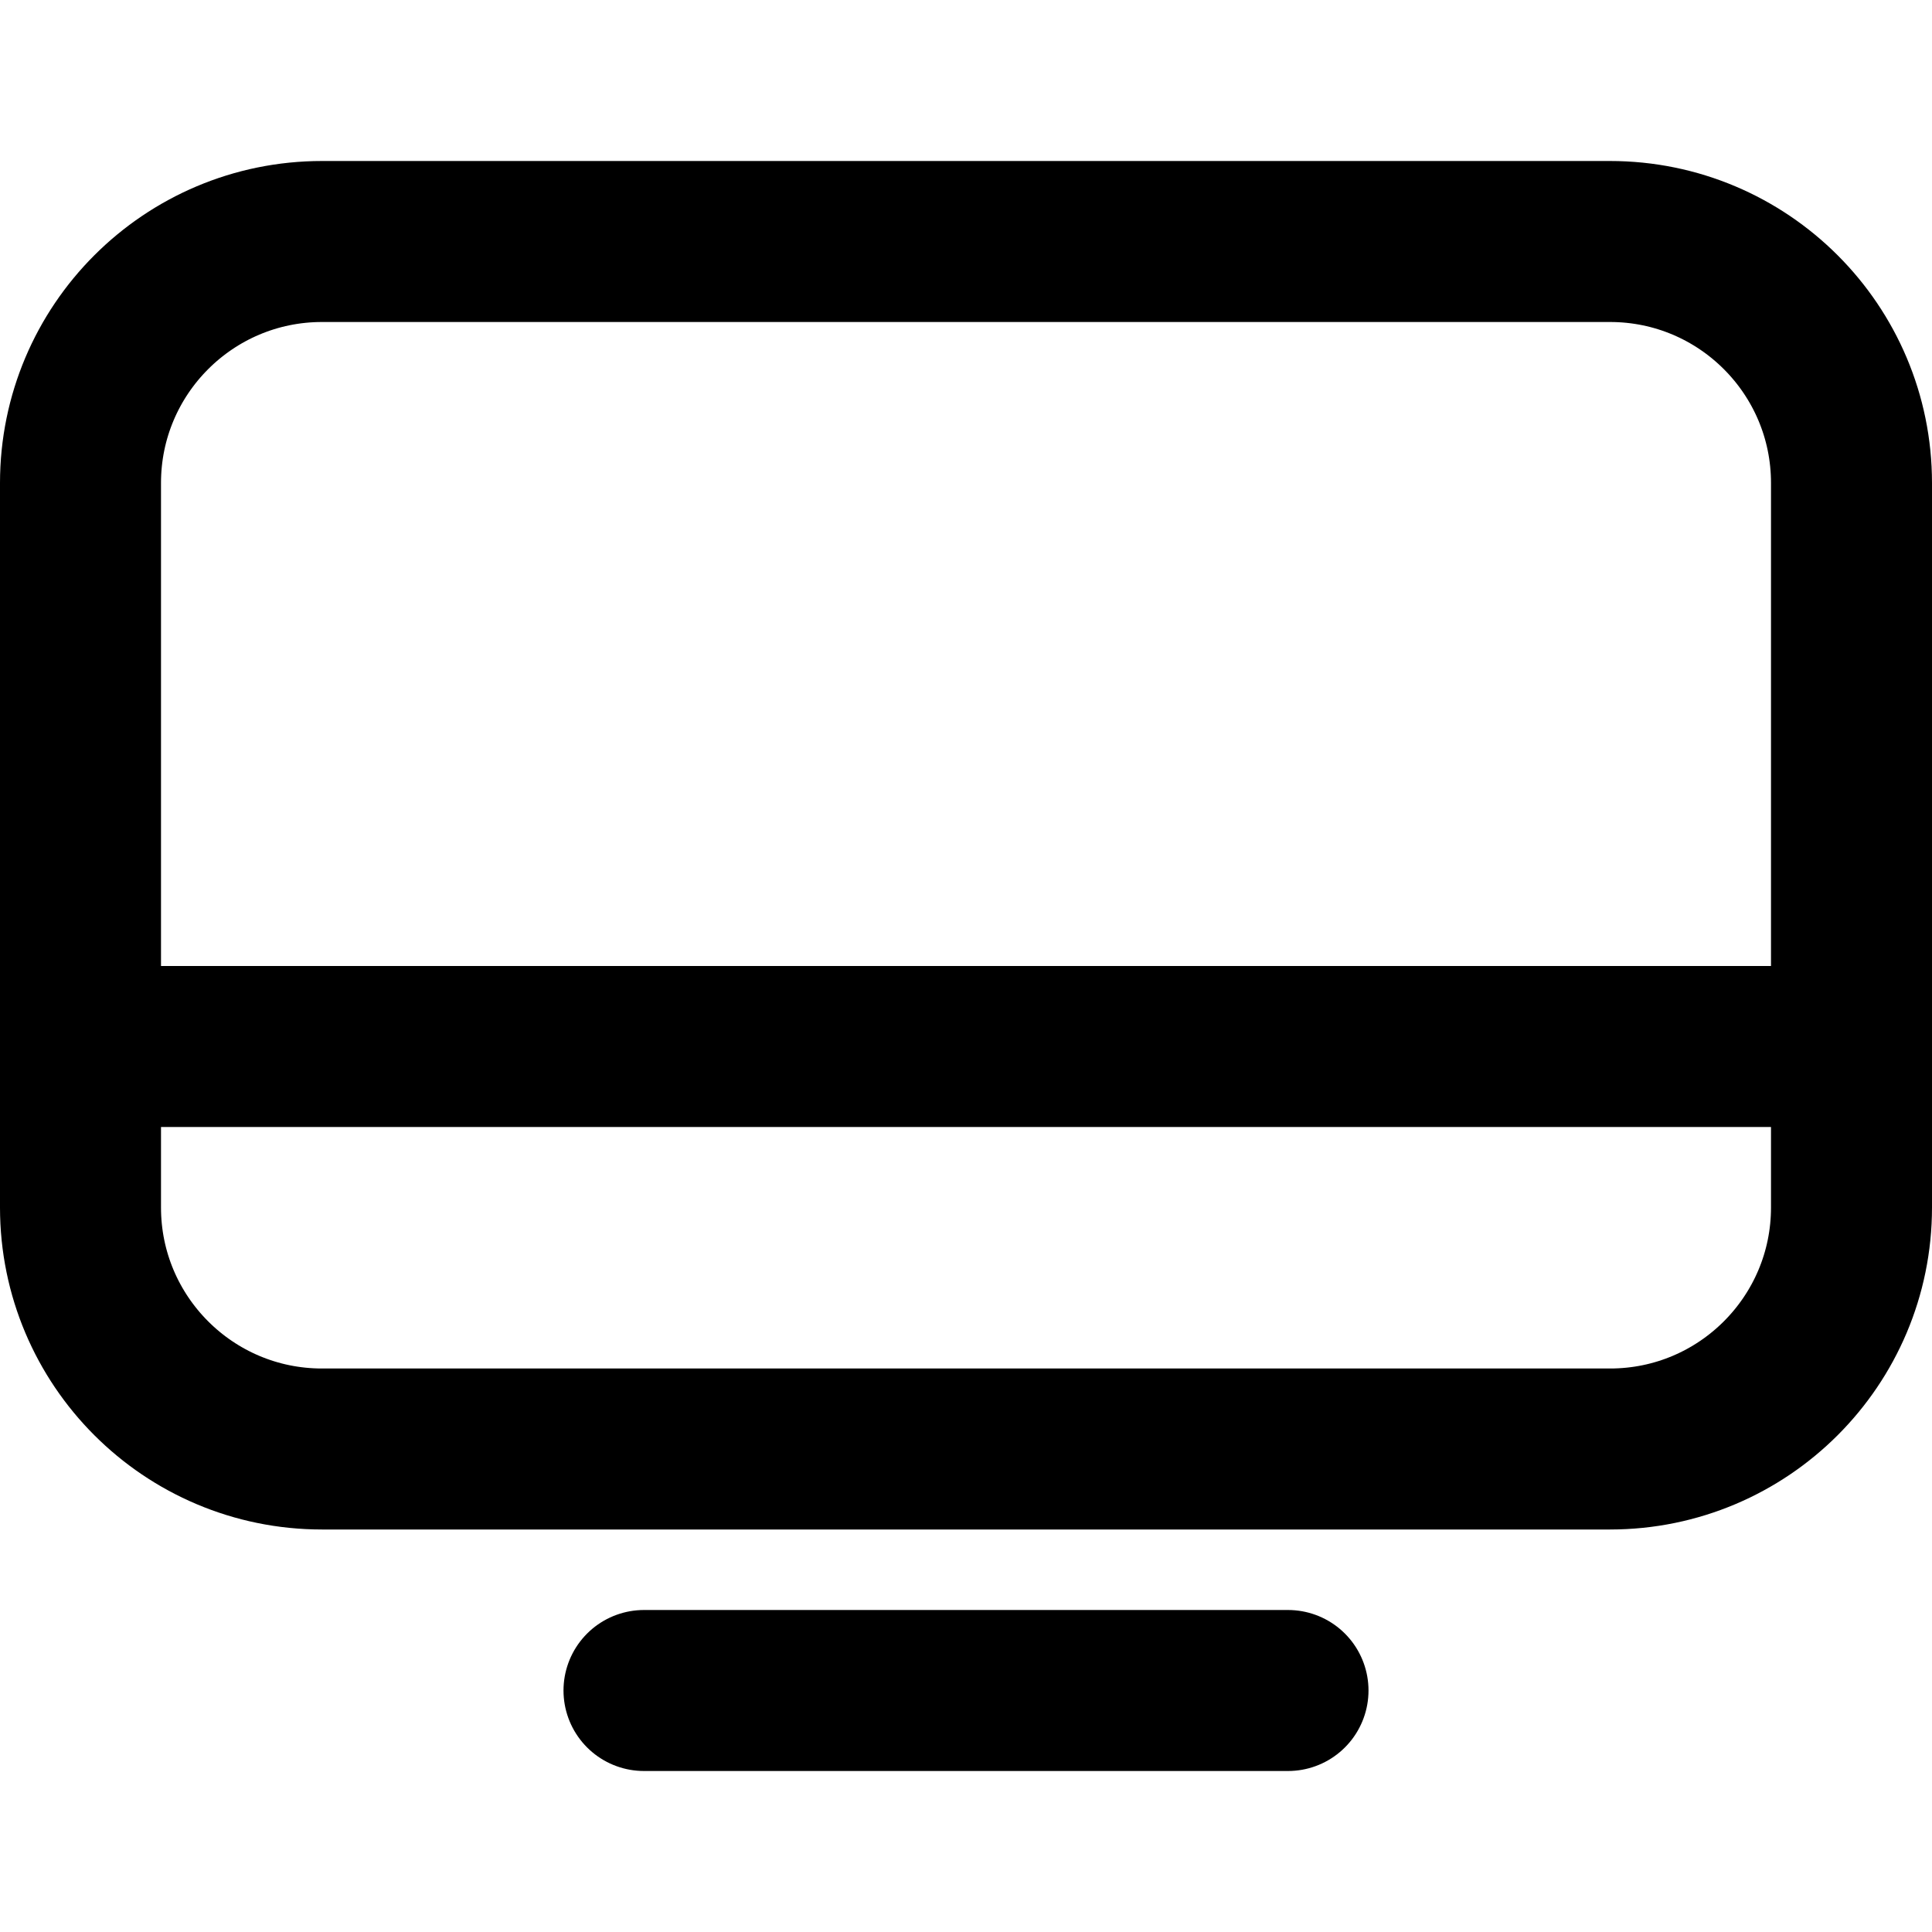
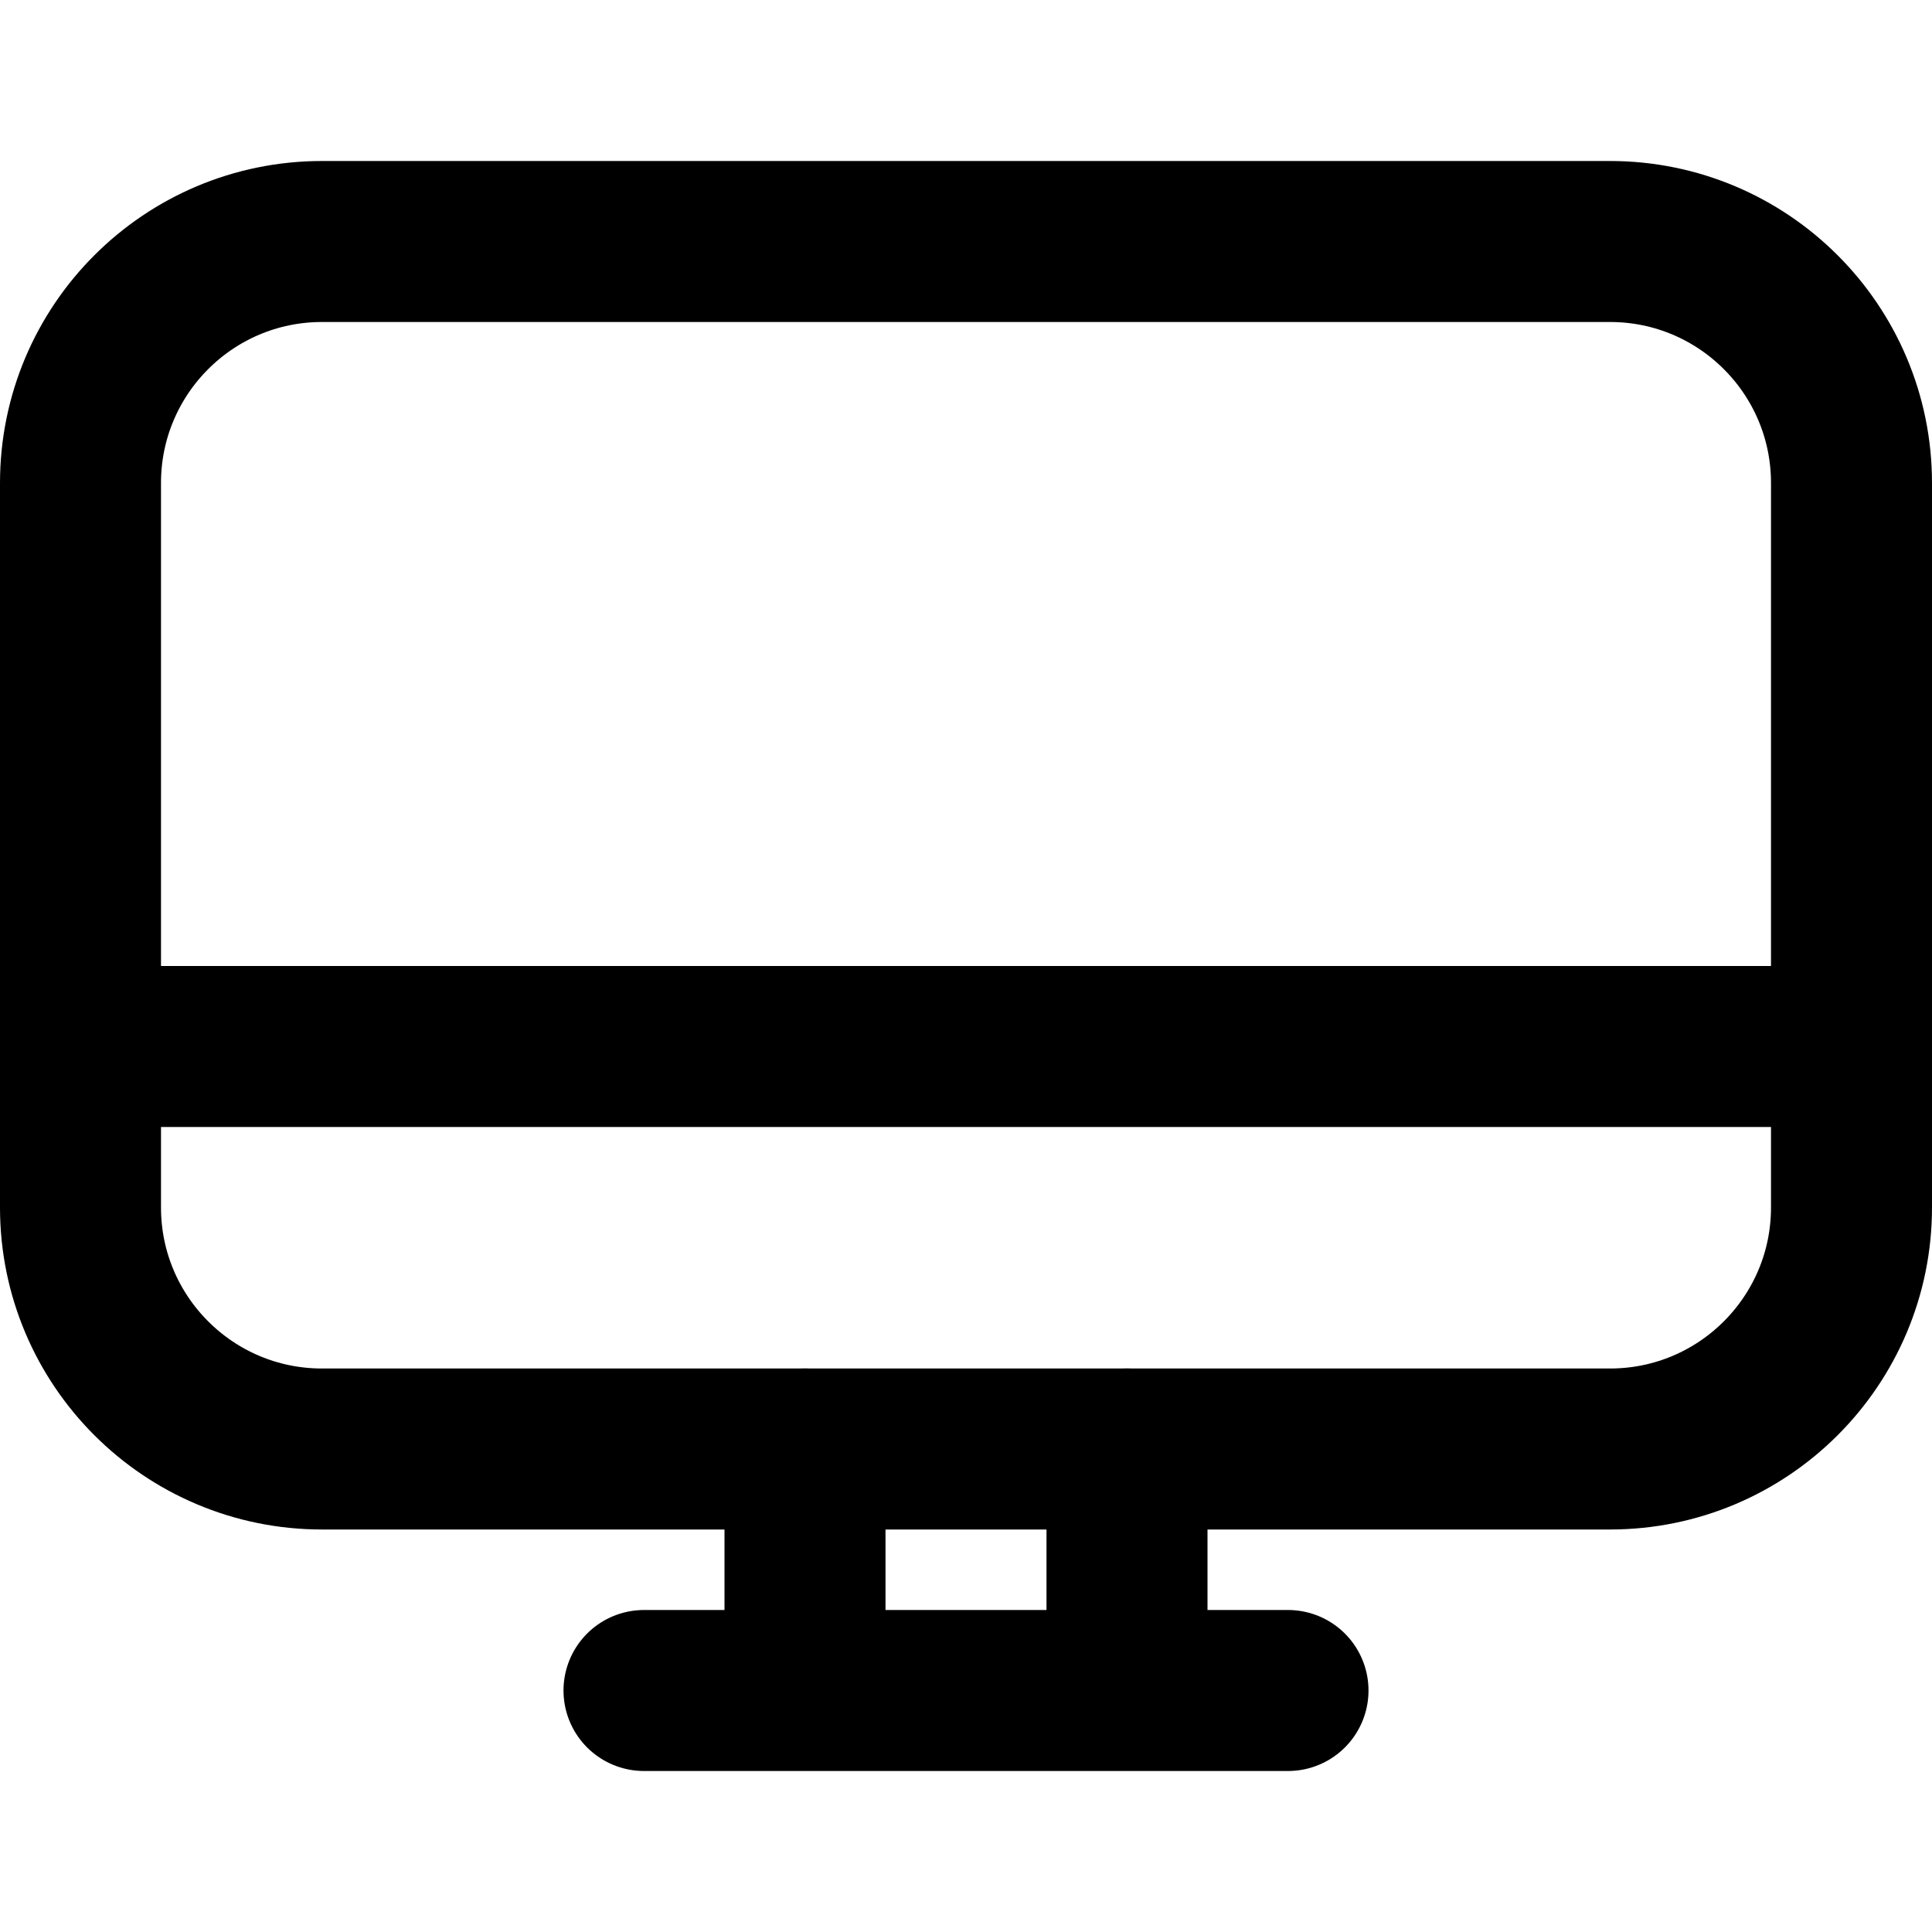
<svg xmlns="http://www.w3.org/2000/svg" class="i i-desktop" viewBox="0 0 24 24" fill="none" stroke="currentColor" stroke-width="2" stroke-linecap="round" stroke-linejoin="round">
  <rect width="22" height="15" x="1" y="3" rx="3" />
-   <path d="M8 21h8M1 13h22" />
+   <path d="M14 18v3m-4-3v3m13-8H1m15 8H8" />
</svg>
